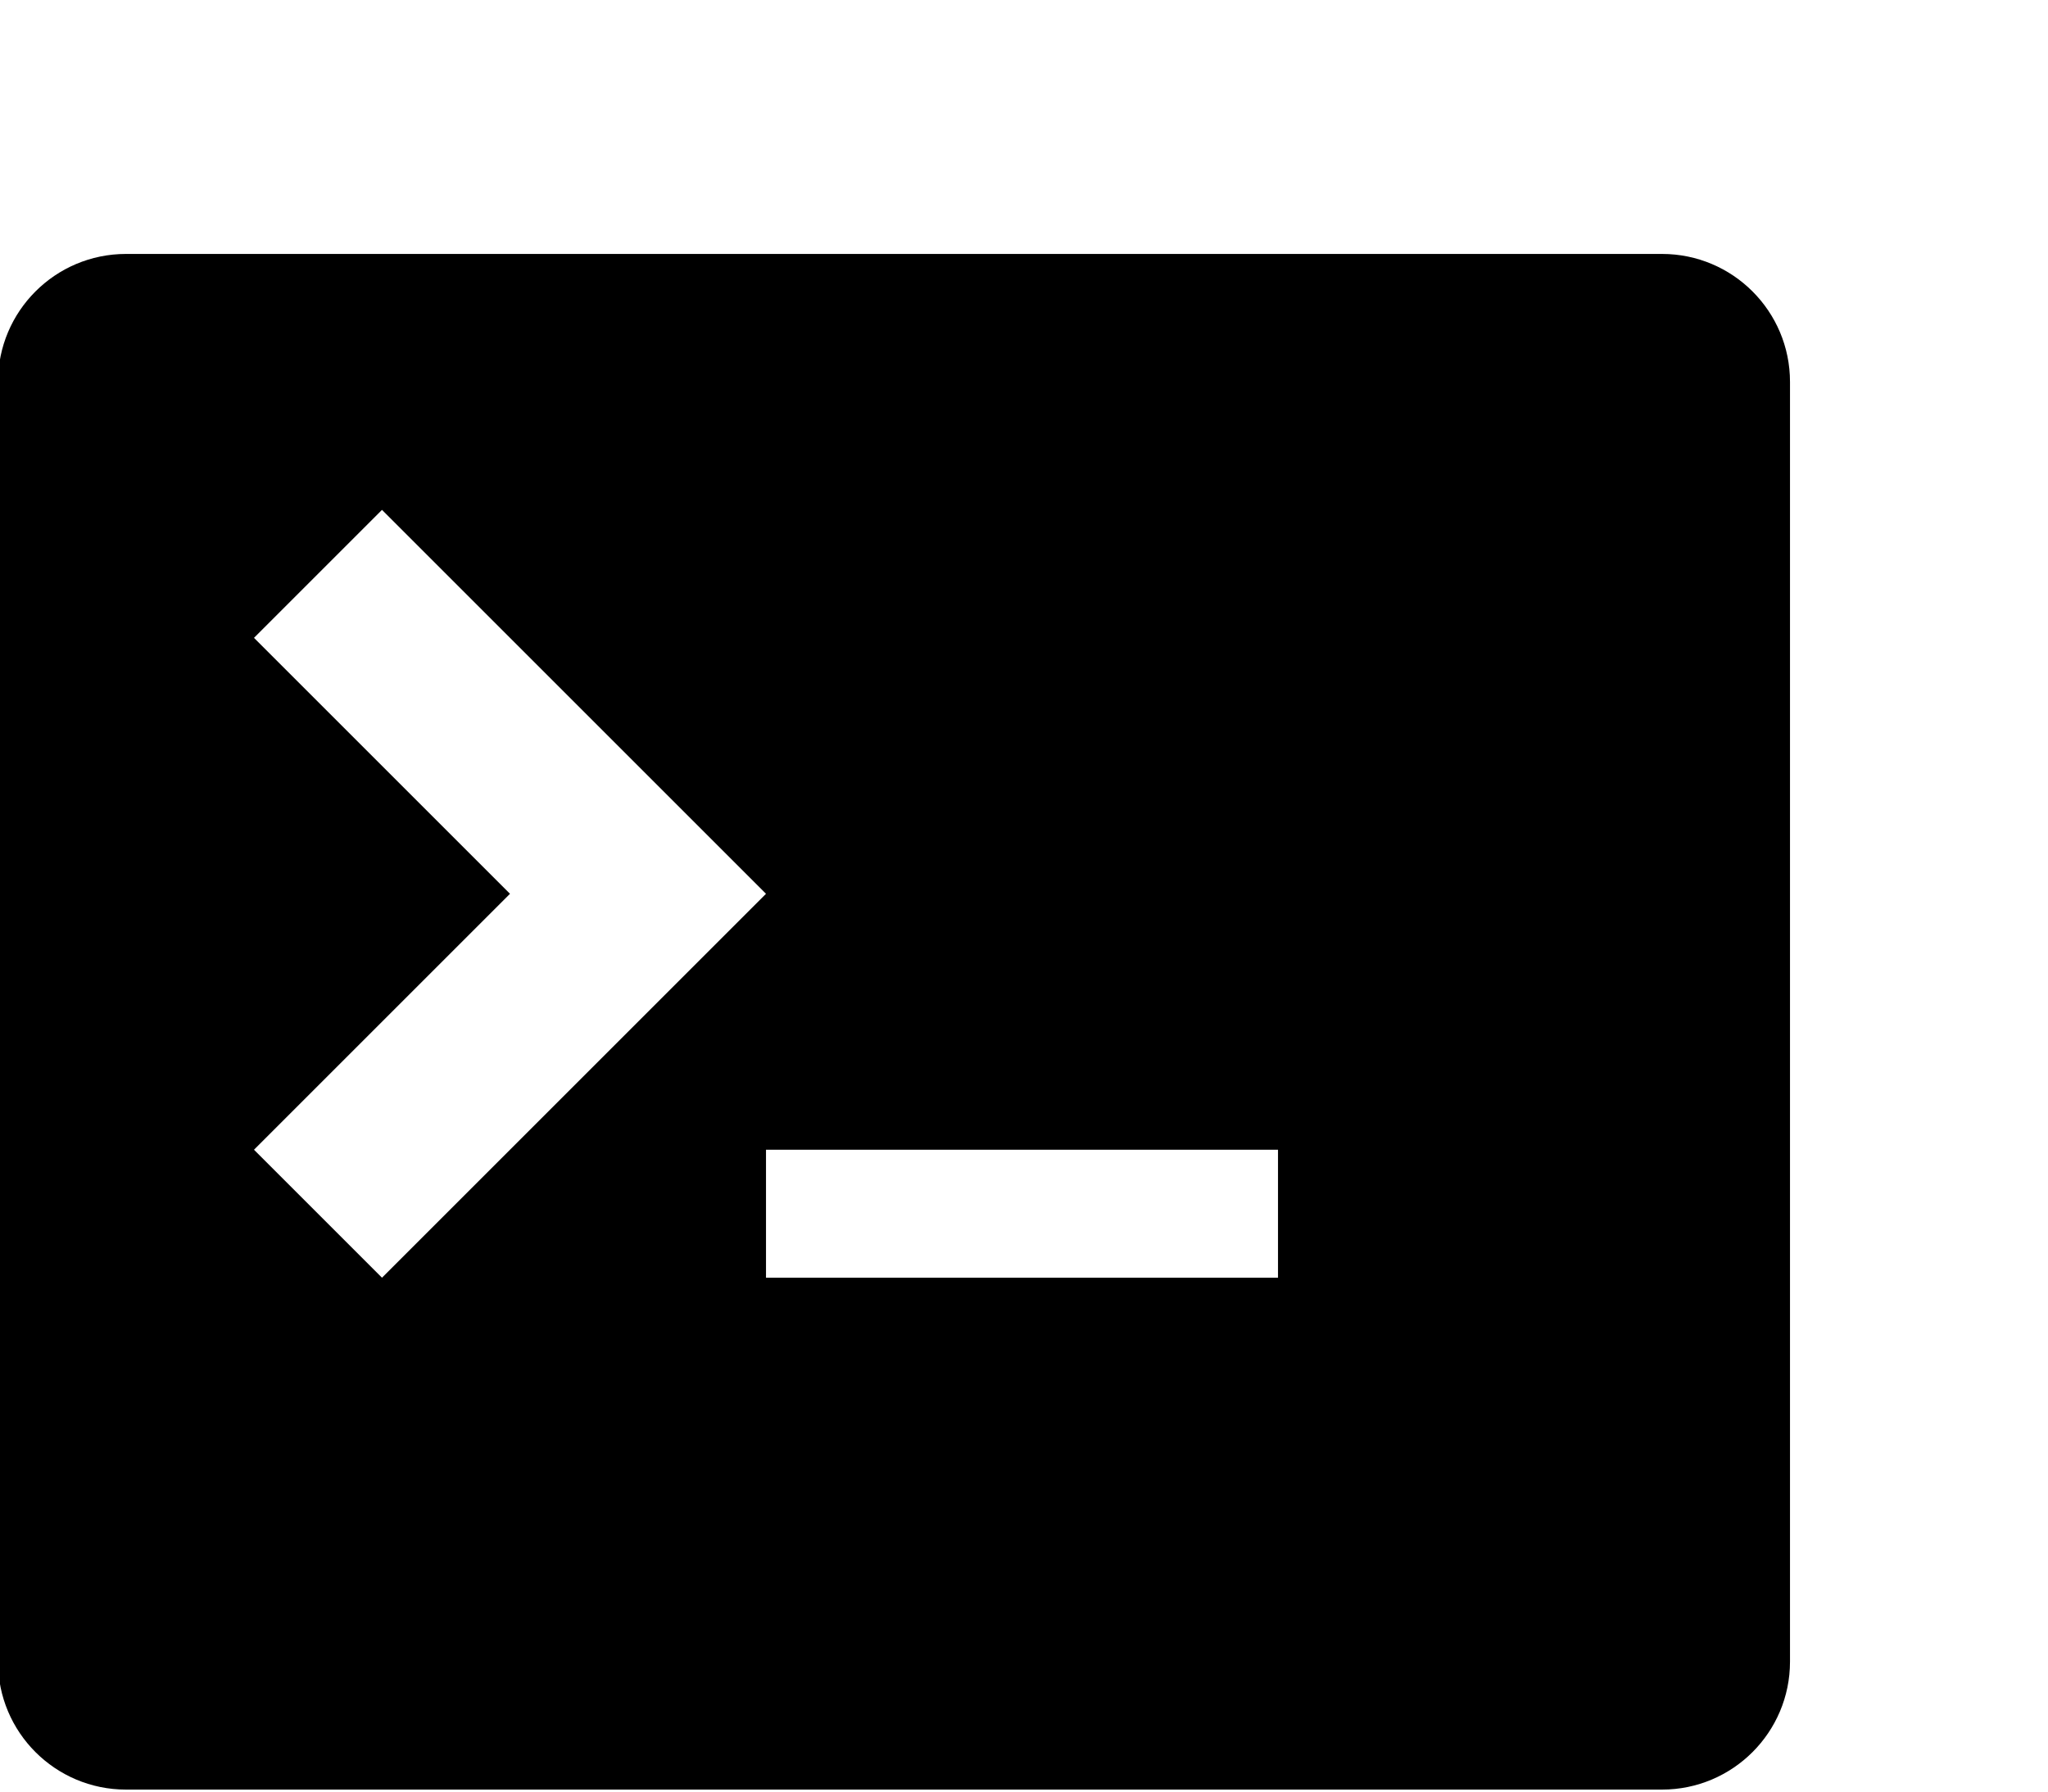
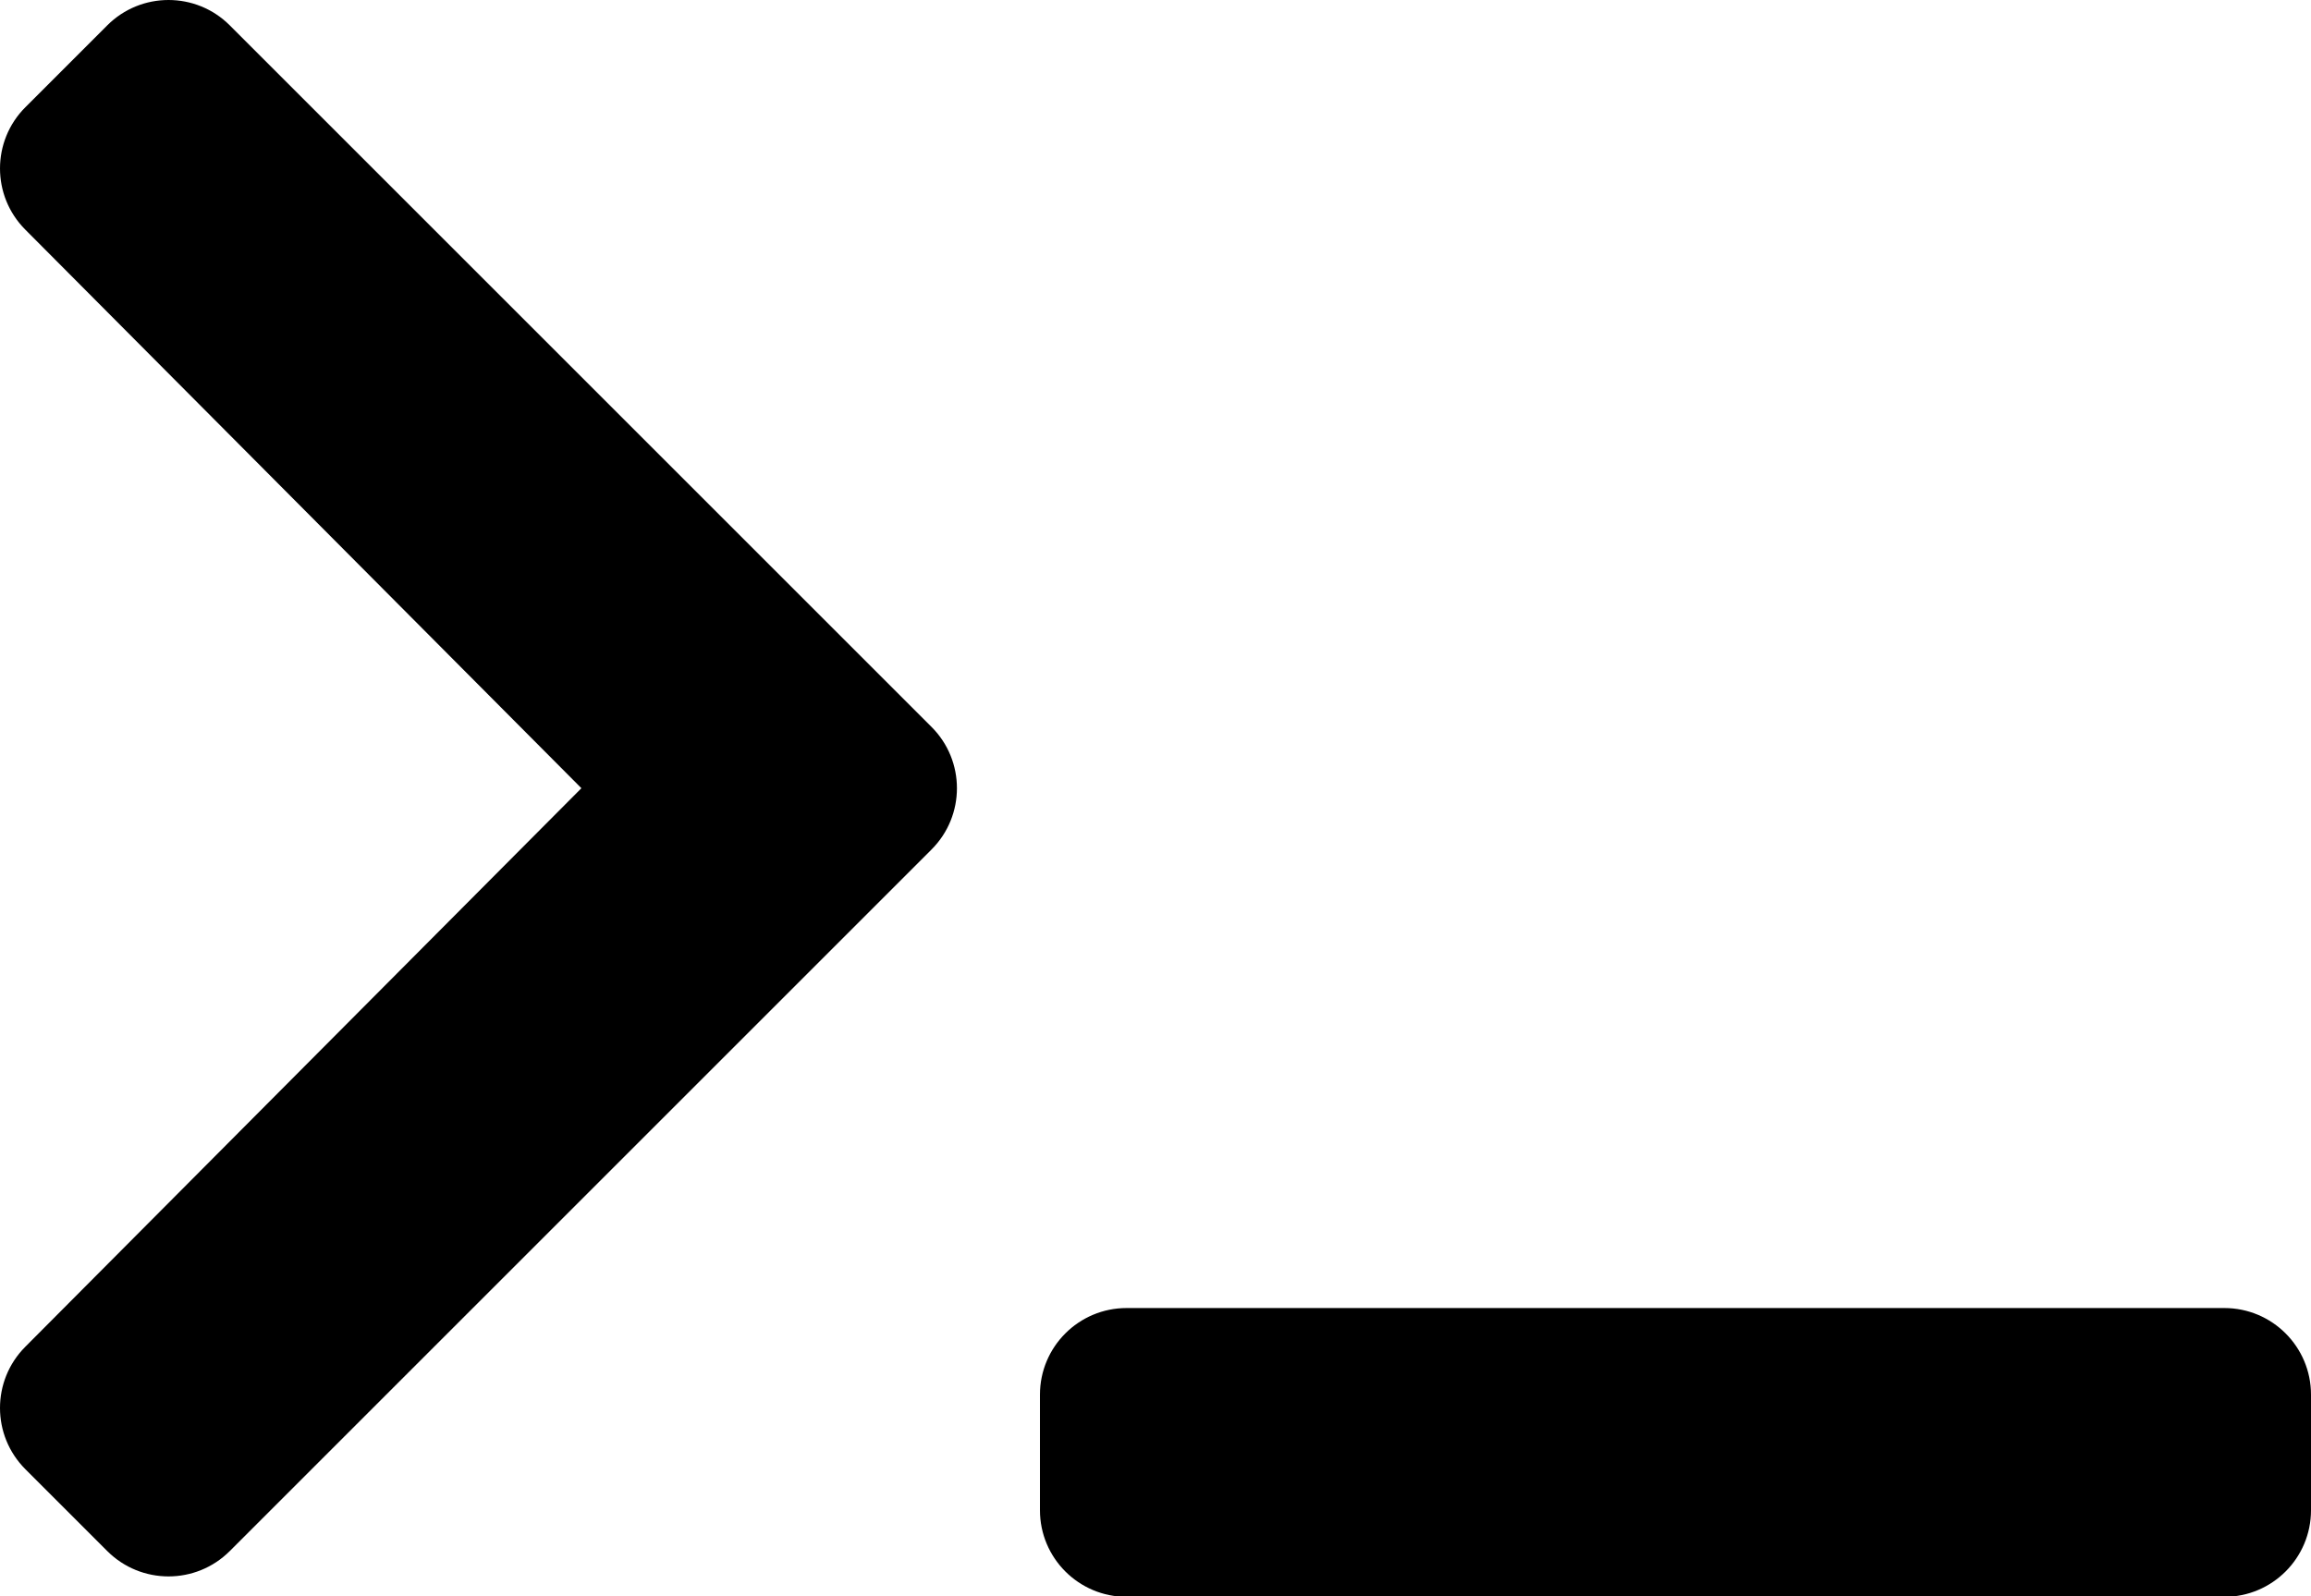
- <svg xmlns="http://www.w3.org/2000/svg" viewBox="0 0 1024 896">
-   <path d="M831 127H63c-35.35 0-64 28.65-64 64v640c0 35.35 28.65 64 64 64h768c35.35 0 64-28.65 64-64V191C895 155.65 866.35 127 831 127zM127 575l128-128L127 319l64-64 192 192L191 639 127 575zM639 639H383v-64h256V639z" />
+ <svg xmlns="http://www.w3.org/2000/svg" viewBox="0 0 640 442">
+   <path d="m257.982,235.314l-194.343,194.343c-9.373,9.373 -24.569,9.373 -33.941,0l-22.668,-22.667c-9.357,-9.357 -9.375,-24.522 -0.04,-33.901l154.022,-154.746l-154.021,-154.745c-9.335,-9.379 -9.317,-24.544 0.04,-33.901l22.667,-22.667c9.373,-9.373 24.569,-9.373 33.941,0l194.343,194.343c9.373,9.372 9.373,24.568 0,33.941zm382.019,183.029l0,-32c0,-13.255 -10.745,-24 -24,-24l-304,0c-13.255,0 -24,10.745 -24,24l0,32c0,13.255 10.745,24 24,24l304,0c13.255,0 24,-10.745 24,-24z" />
</svg>
